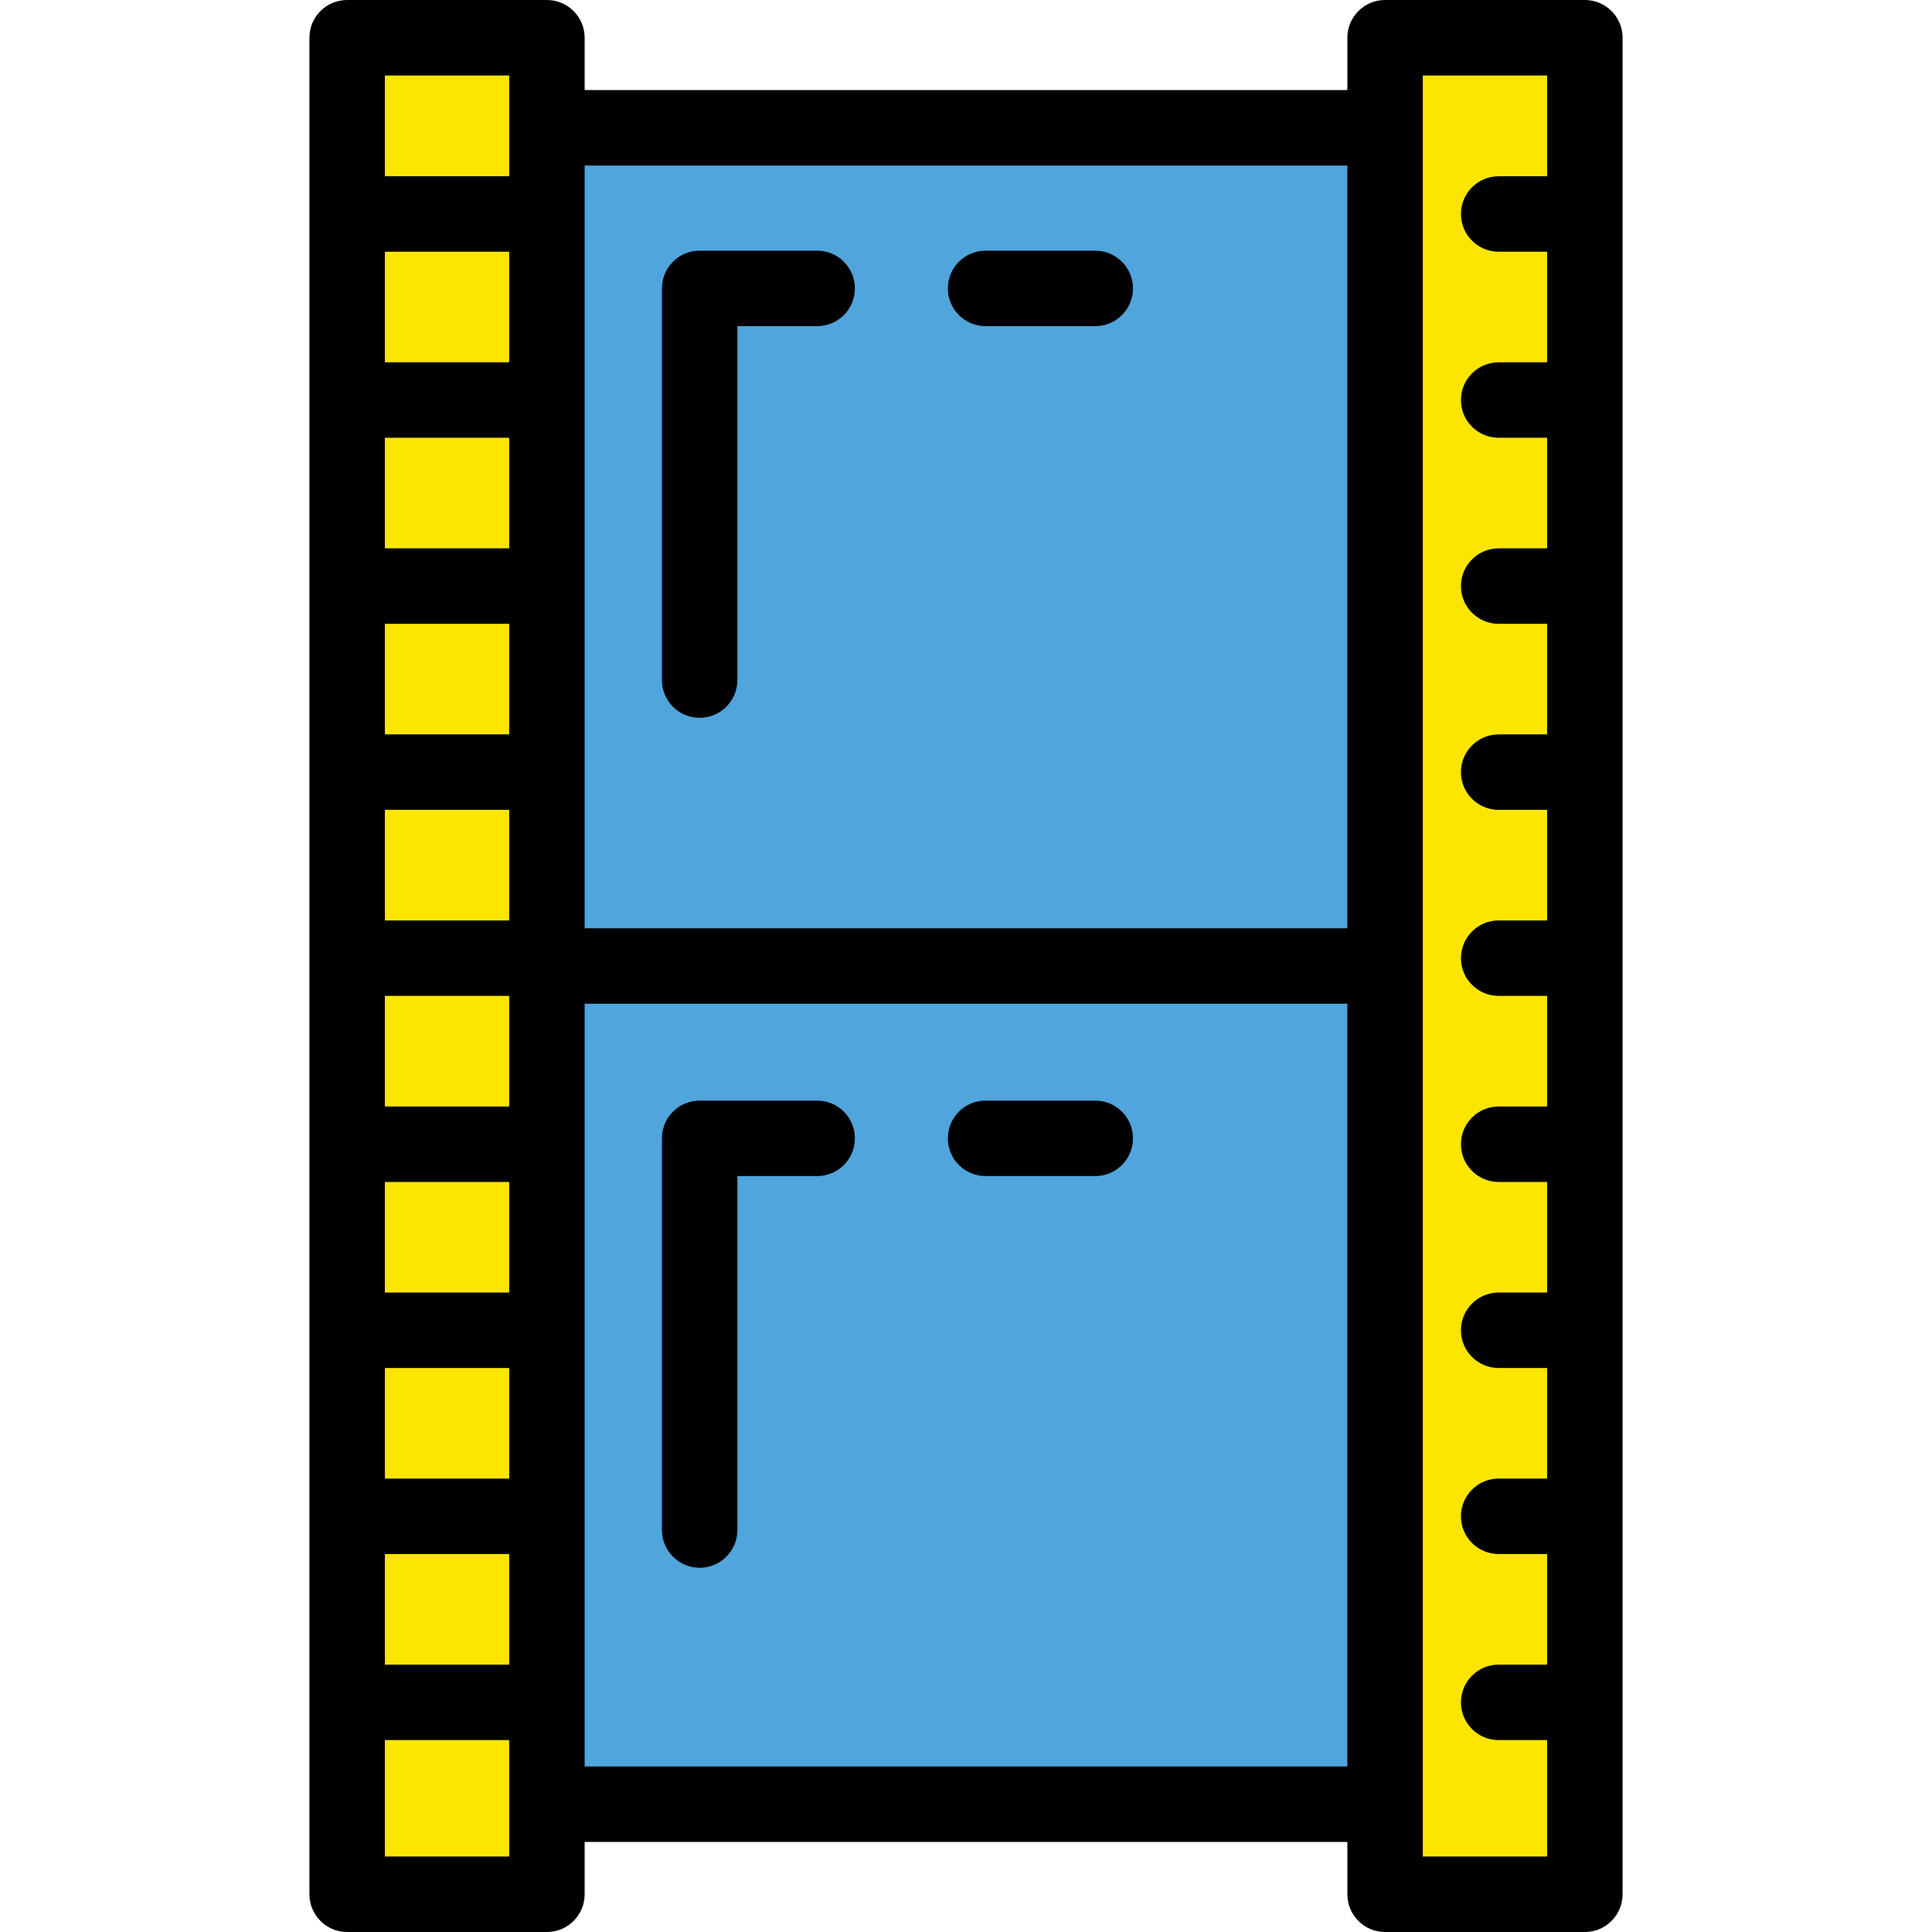
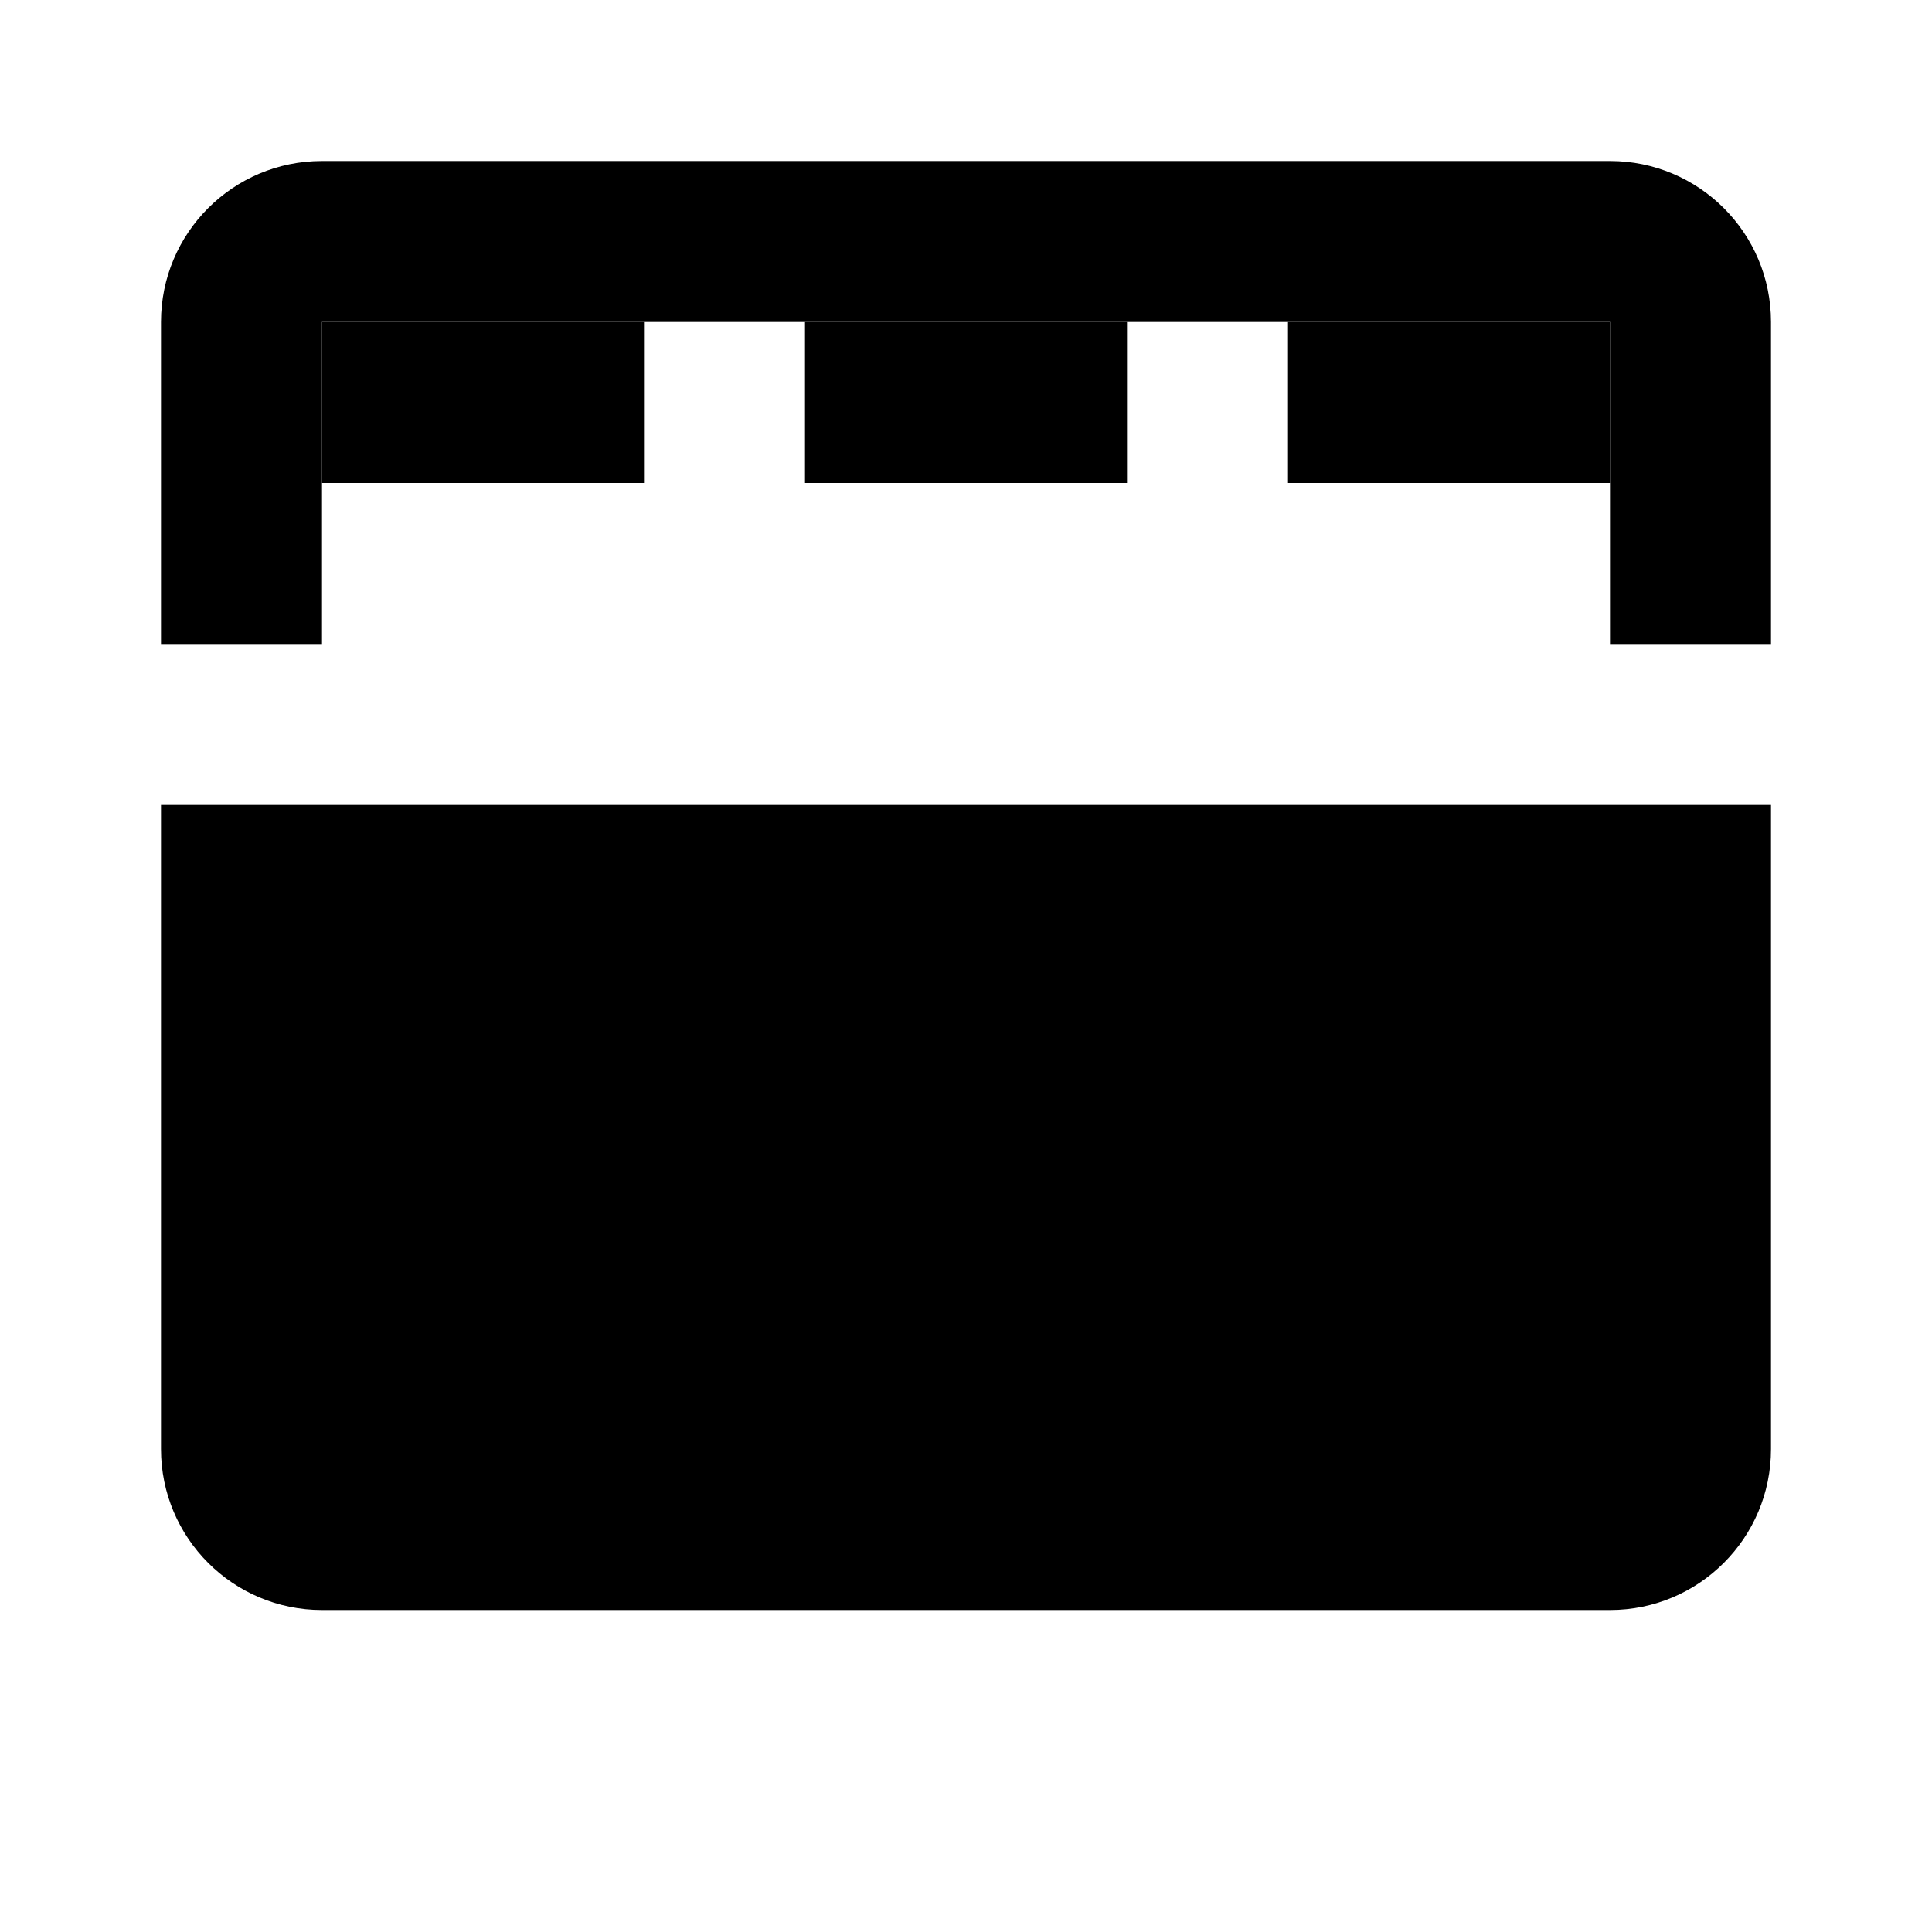
- <svg xmlns="http://www.w3.org/2000/svg" version="1.1" id="Layer_1" x="0px" y="0px" viewBox="0 0 512 512" style="enable-background:new 0 0 512 512;" xml:space="preserve">
-   <g>
-     <rect x="144.937" y="33.873" style="fill:#50A5DC;" width="222.127" height="222.127" />
-     <rect x="144.937" y="256" style="fill:#50A5DC;" width="222.127" height="222.127" />
-     <rect x="367.063" y="10" style="fill:#FCE600;" width="52.937" height="492" />
-     <rect x="92" y="10" style="fill:#FCE600;" width="52.937" height="492" />
-     <g>
-       <path d="M420,0h-52.937c-5.522,0-10,4.478-10,10v13.873H154.937V10c0-5.522-4.478-10-10-10H92c-5.522,0-10,4.478-10,10v492    c0,5.522,4.478,10,10,10h52.937c5.522,0,10-4.478,10-10v-13.873h202.127V502c0,5.522,4.478,10,10,10H420c5.522,0,10-4.478,10-10    V10C430,4.478,425.522,0,420,0z M357.063,43.873V246H154.937V43.873H357.063z M102,293.228v-29.304h32.937v29.304L102,293.228    L102,293.228z M134.937,313.228v29.304H102v-29.304L134.937,313.228L134.937,313.228z M102,243.924V214.62h32.937v29.304H102z     M102,194.62v-29.304h32.937v29.304H102z M134.937,145.316H102v-29.304h32.937V145.316z M102,362.531h32.937v29.304H102V362.531z     M134.937,96.013H102V66.709h32.937V96.013z M102,411.835h32.937v29.305H102V411.835z M134.937,20v13.873v12.836H102V20H134.937z     M134.937,492H102v-30.86h32.937v16.987V492z M154.937,468.127V266h202.127v202.127H154.937z M377.063,492v-13.873V256V33.873V20    H410v26.709h-12.835c-5.522,0-10,4.478-10,10s4.478,10,10,10H410v29.304h-12.835c-5.522,0-10,4.478-10,10s4.478,10,10,10H410    v29.304h-12.835c-5.522,0-10,4.478-10,10s4.478,10,10,10H410v29.304h-12.835c-5.522,0-10,4.478-10,10s4.478,10,10,10H410v29.304    h-12.835c-5.522,0-10,4.478-10,10c0,5.522,4.478,10,10,10H410v29.304h-12.835c-5.522,0-10,4.478-10,10s4.478,10,10,10H410v29.304    h-12.835c-5.522,0-10,4.478-10,10s4.478,10,10,10H410v29.304h-12.835c-5.522,0-10,4.478-10,10s4.478,10,10,10H410v29.305h-12.835    c-5.522,0-10,4.478-10,10s4.478,10,10,10H410V492H377.063z" />
-       <path d="M261.189,86.431h29.063c5.522,0,10-4.478,10-10s-4.478-10-10-10h-29.063c-5.522,0-10,4.478-10,10    S255.667,86.431,261.189,86.431z" />
-       <path d="M185.418,190.228c5.522,0,10-4.478,10-10V86.431h21.139c5.522,0,10-4.478,10-10s-4.478-10-10-10h-31.139    c-5.522,0-10,4.478-10,10v103.797C175.418,185.75,179.896,190.228,185.418,190.228z" />
-       <path d="M290.253,291.671H261.19c-5.522,0-10,4.478-10,10s4.478,10,10,10h29.063c5.522,0,10-4.478,10-10    S295.775,291.671,290.253,291.671z" />
-       <path d="M216.557,291.671h-31.139c-5.522,0-10,4.478-10,10v103.798c0,5.522,4.478,10,10,10s10-4.478,10-10v-93.798h21.139    c5.522,0,10-4.478,10-10S222.079,291.671,216.557,291.671z" />
-     </g>
+ <svg xmlns="http://www.w3.org/2000/svg" width="64" height="64" viewBox="0 0 24 24">
+   <g fill="none">
+     <path fill="#000" d="M2 4c0-1.105.895-2 2-2h16c1.105 0 2 .895 2 2v4h-2V4H4v4H2V4z" />
+     <path fill="#000" d="M2 10h20v8c0 1.105-.895 2-2 2H4c-1.105 0-2-.895-2-2v-8zm6 4h2v4H8v-4zm-4 0h2v4H4v-4zm8 0h2v4h-2v-4zm4 0h2v4h-2v-4zm4 0h2v4h-2v-4z" />
+     <path fill="#000" d="M4 4h4v2H4V4zm6 0h4v2h-4V4zm6 0h4v2h-4V4z" />
  </g>
-   <g>
- </g>
-   <g>
- </g>
-   <g>
- </g>
-   <g>
- </g>
-   <g>
- </g>
-   <g>
- </g>
-   <g>
- </g>
-   <g>
- </g>
-   <g>
- </g>
-   <g>
- </g>
-   <g>
- </g>
-   <g>
- </g>
-   <g>
- </g>
-   <g>
- </g>
-   <g>
- </g>
</svg>
